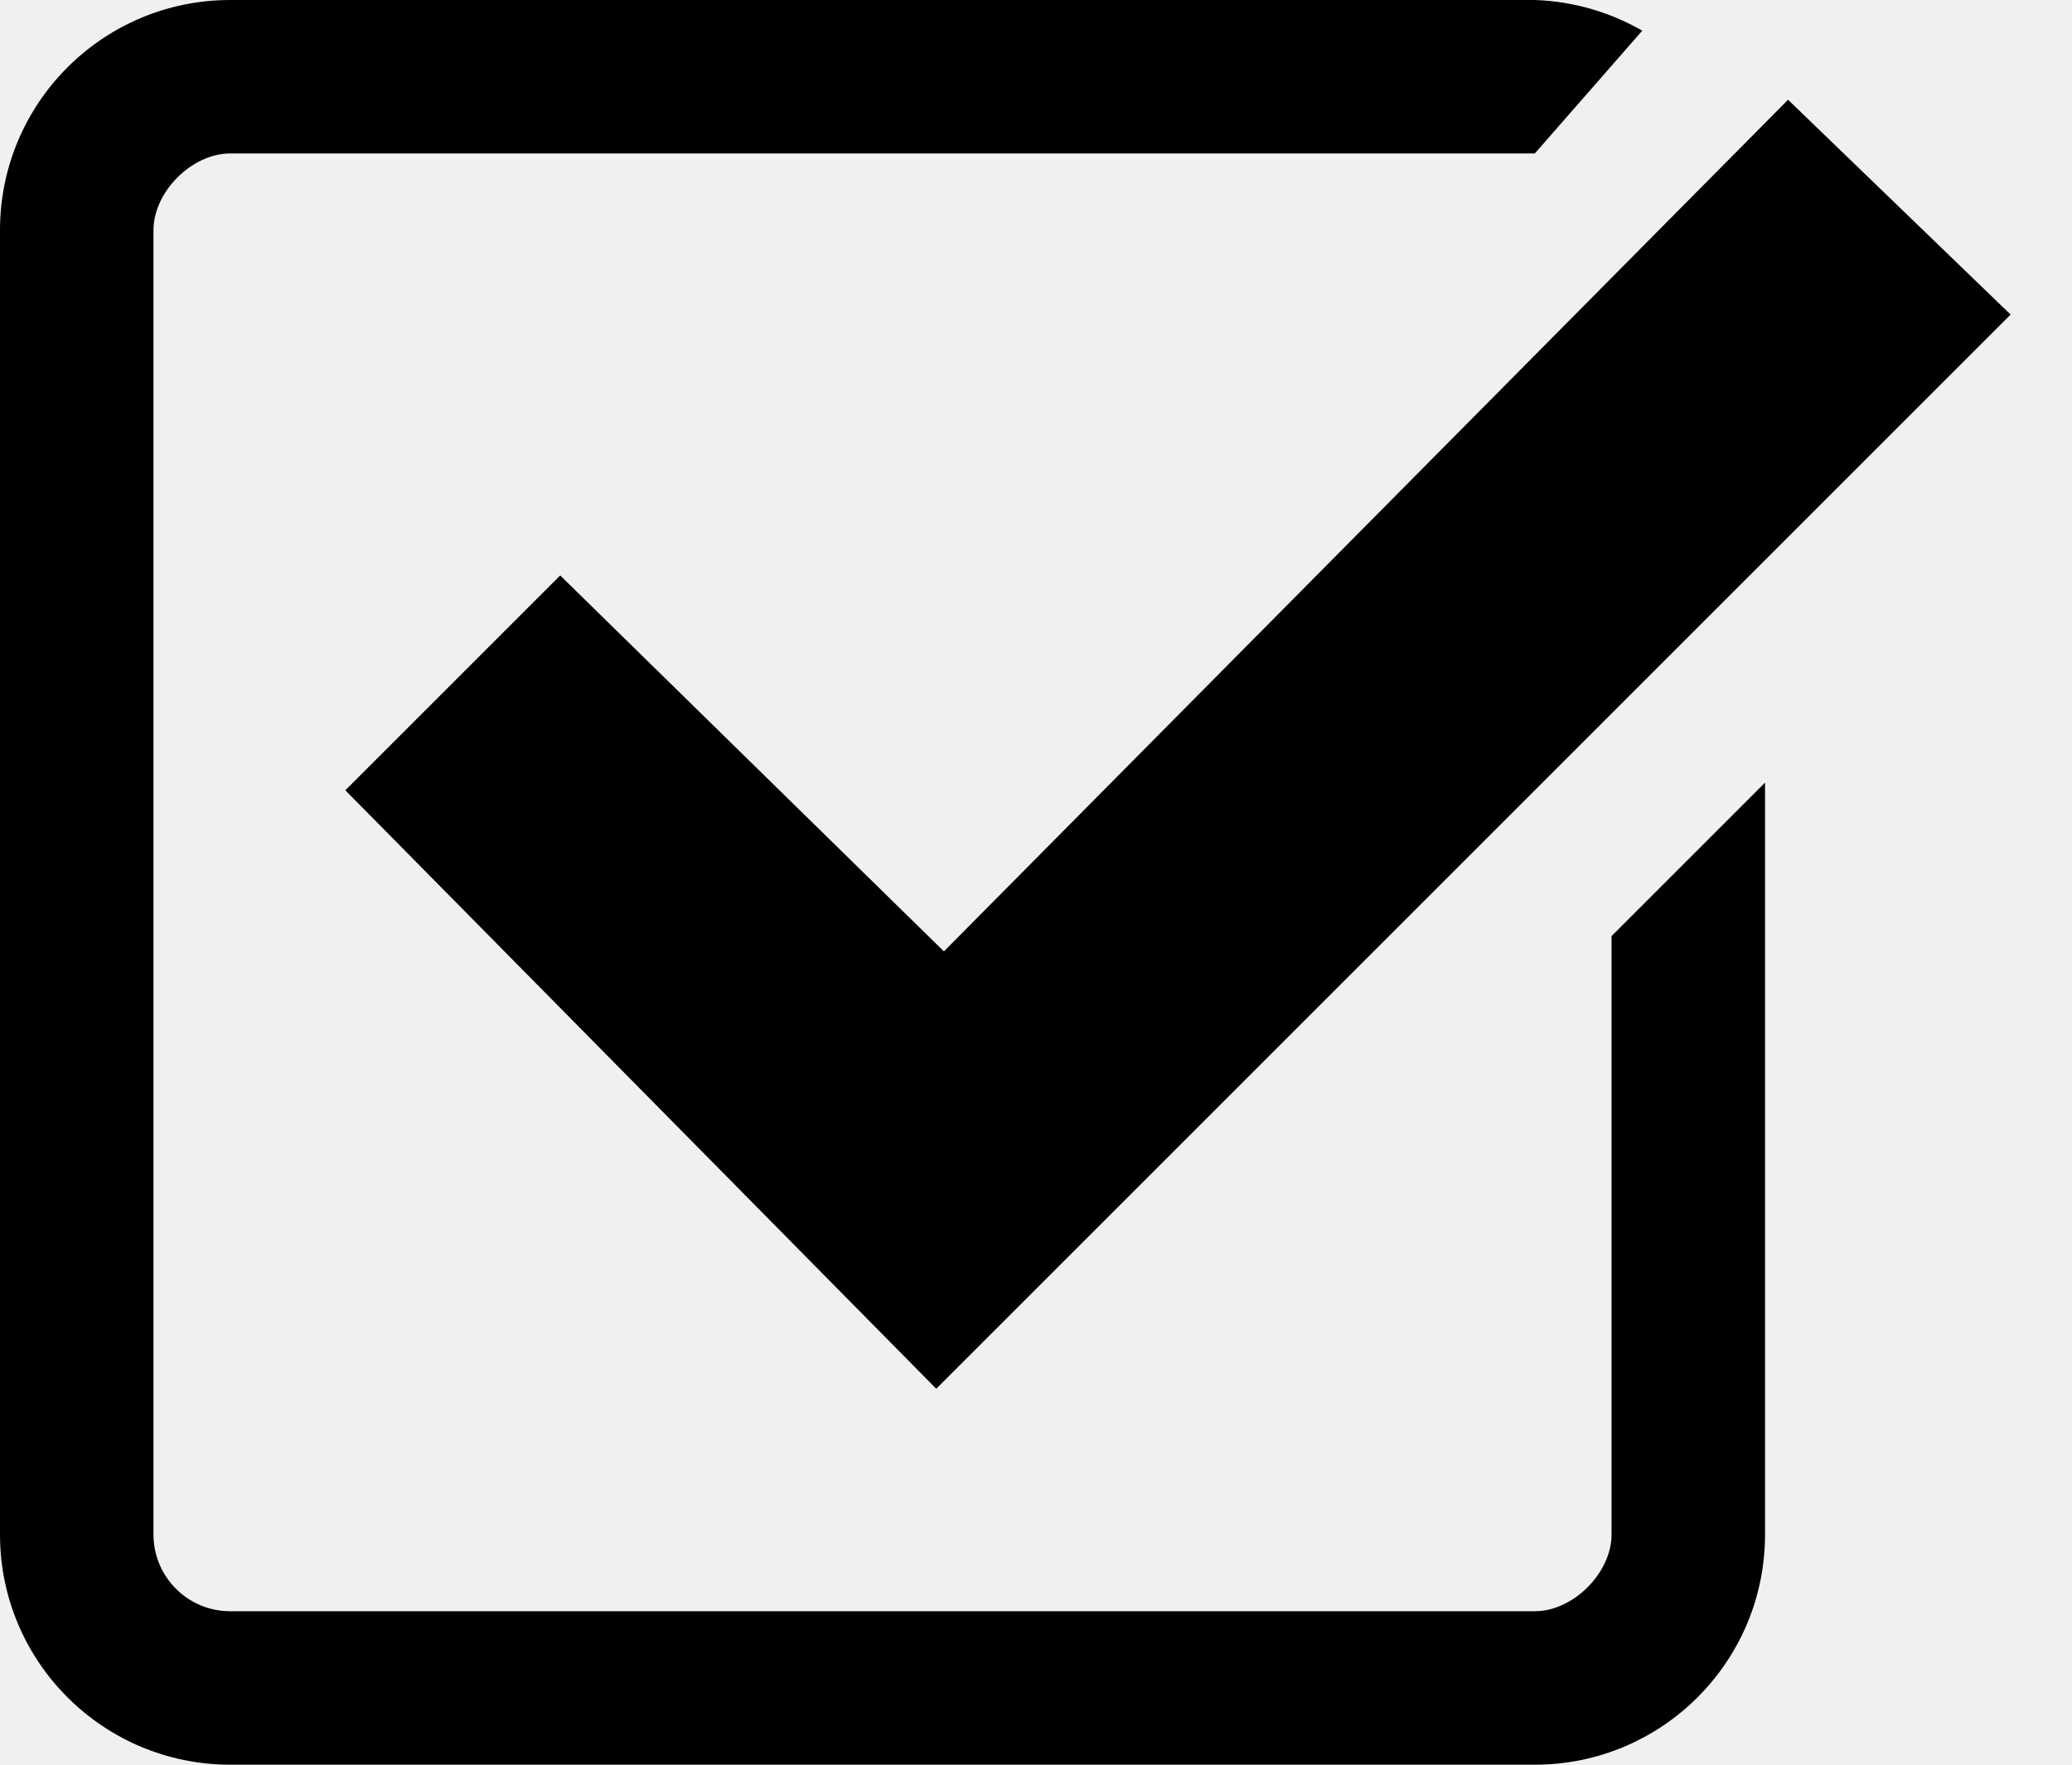
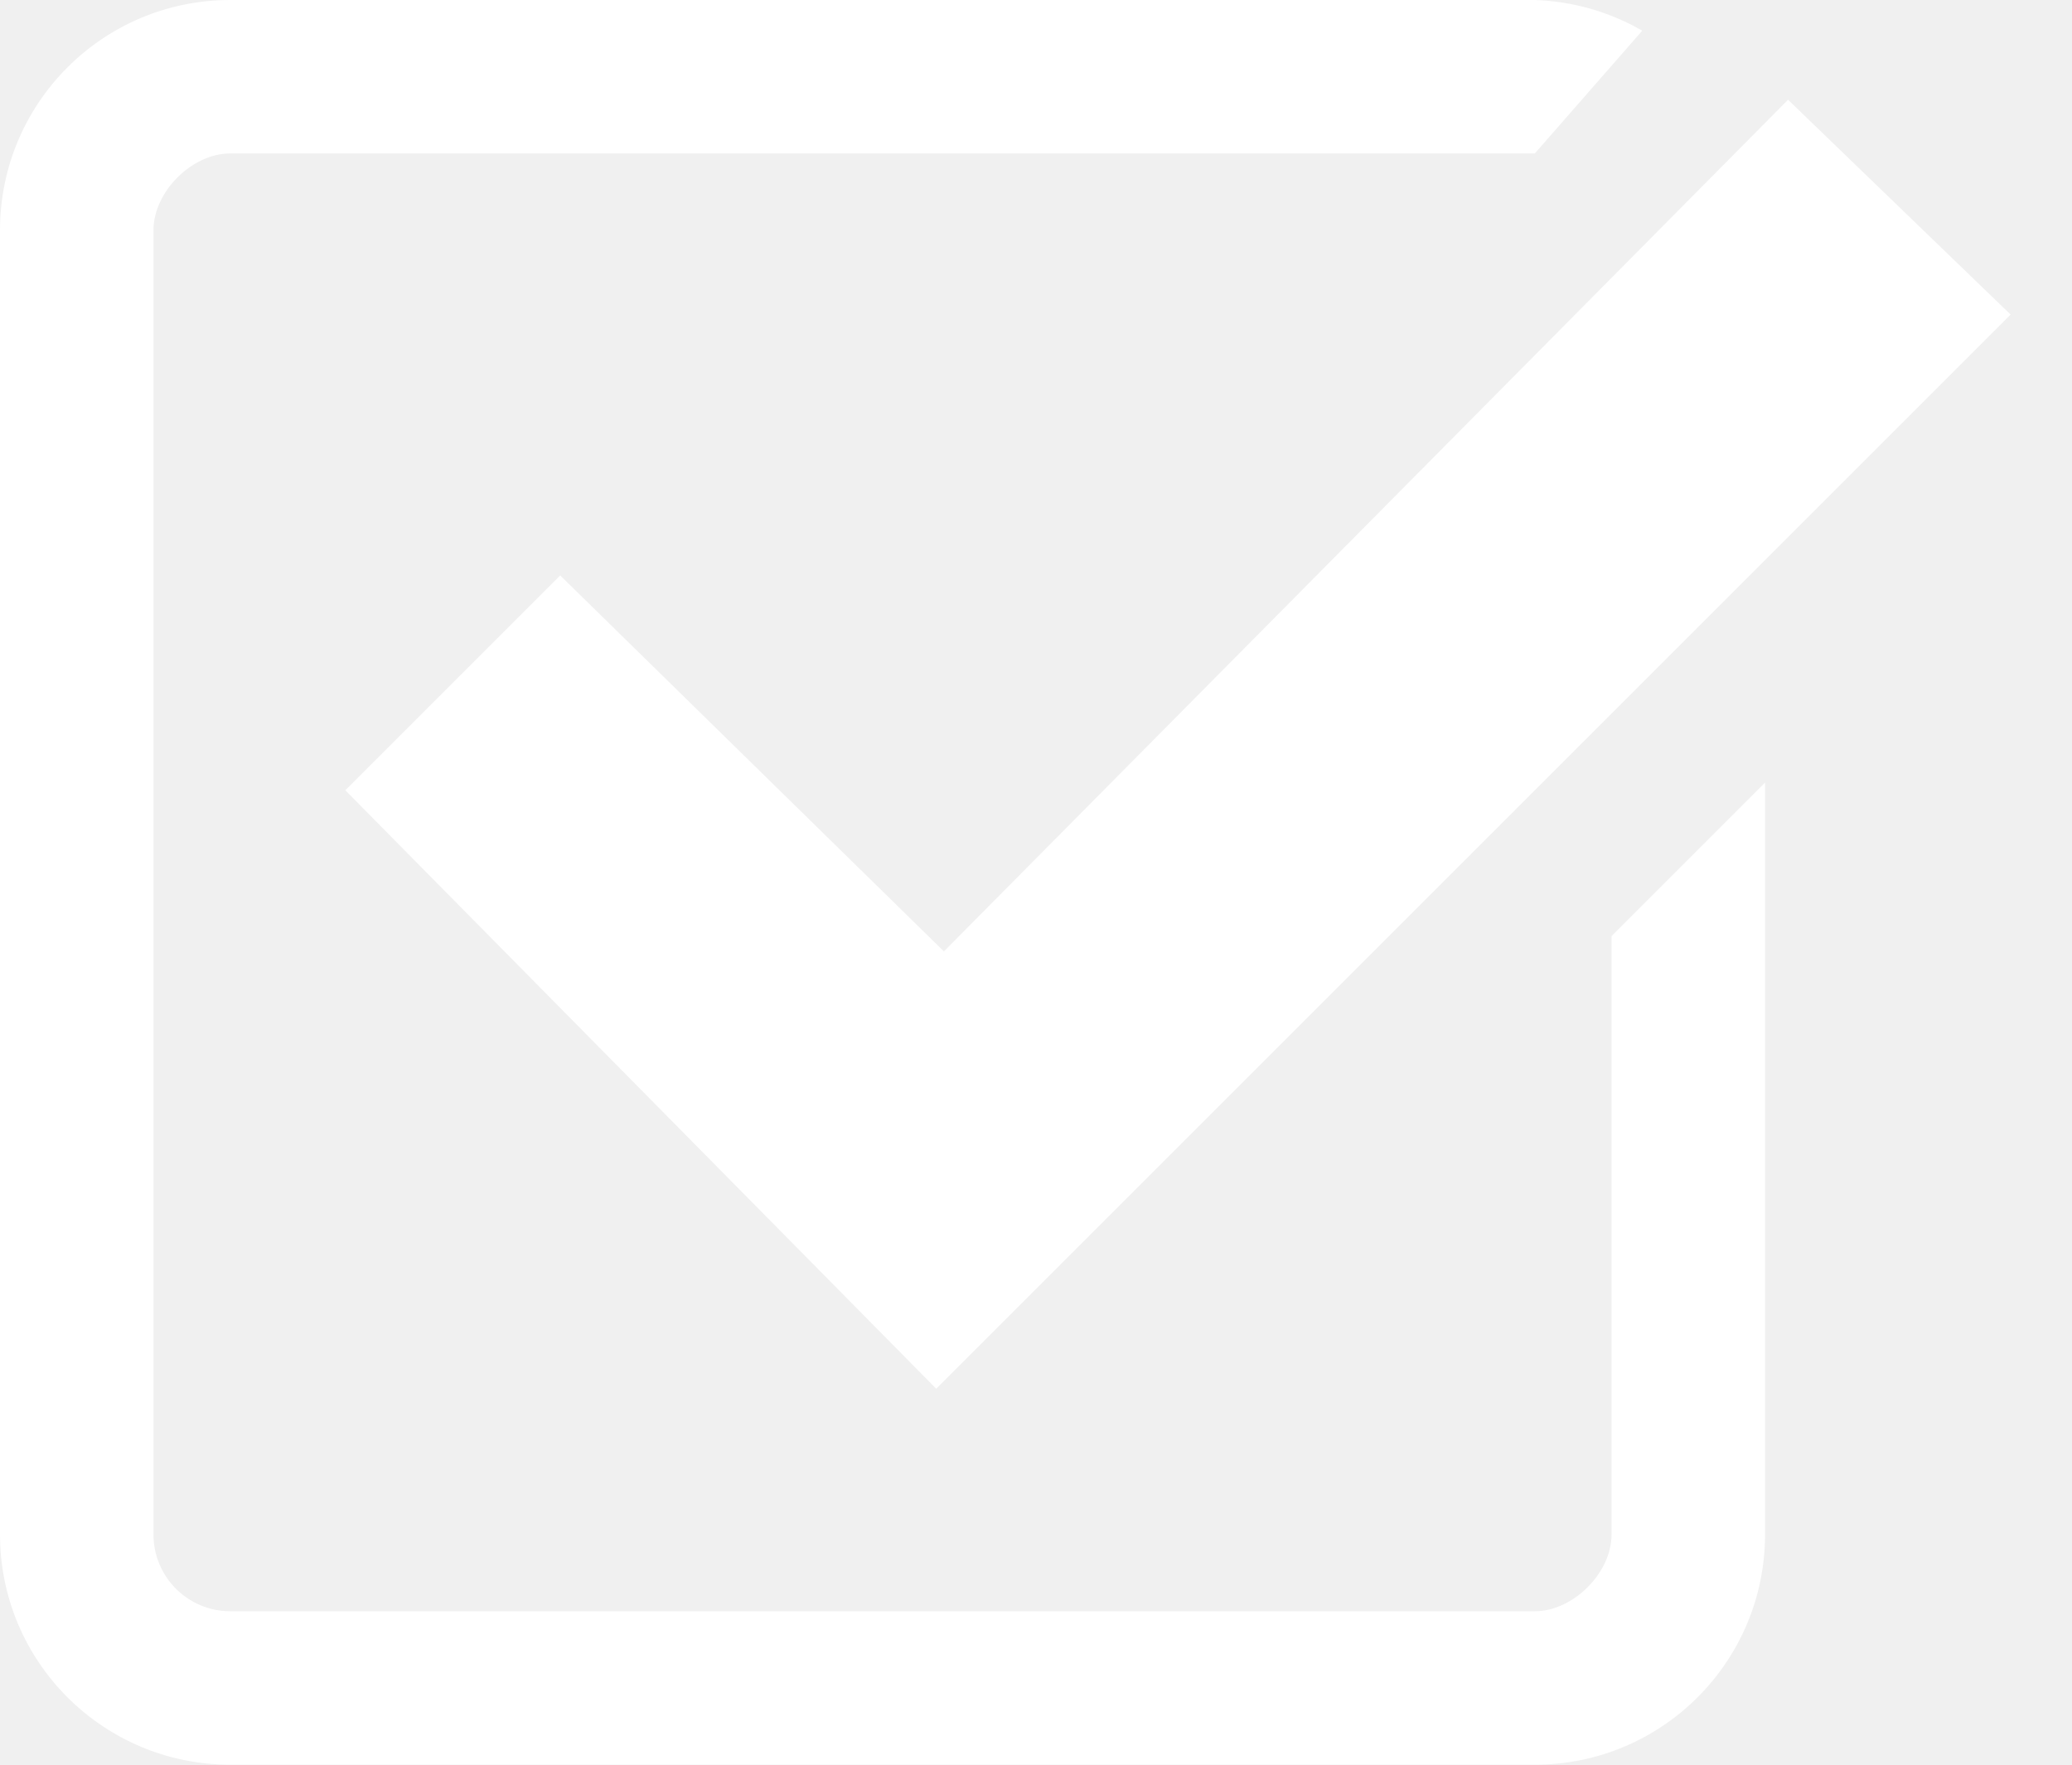
- <svg xmlns="http://www.w3.org/2000/svg" width="27" height="23">
+ <svg xmlns="http://www.w3.org/2000/svg" width="27" height="23" fill="#ffffff">
  <path d="M7.3 7.5l-2.8 2.8 7.7 7.8 14-14-2.9-2.8-11 11.1z" />
  <path d="M21 20c0 .5-.5 1-1 1H3a1 1 0 0 1-1-1V3c0-.5.5-1 1-1h17L21.4.4A3 3 0 0 0 20 0H3a3 3 0 0 0-3 3v17a3 3 0 0 0 3 3h17a3 3 0 0 0 3-3v-9.8l-2 2V20z" />
</svg>
